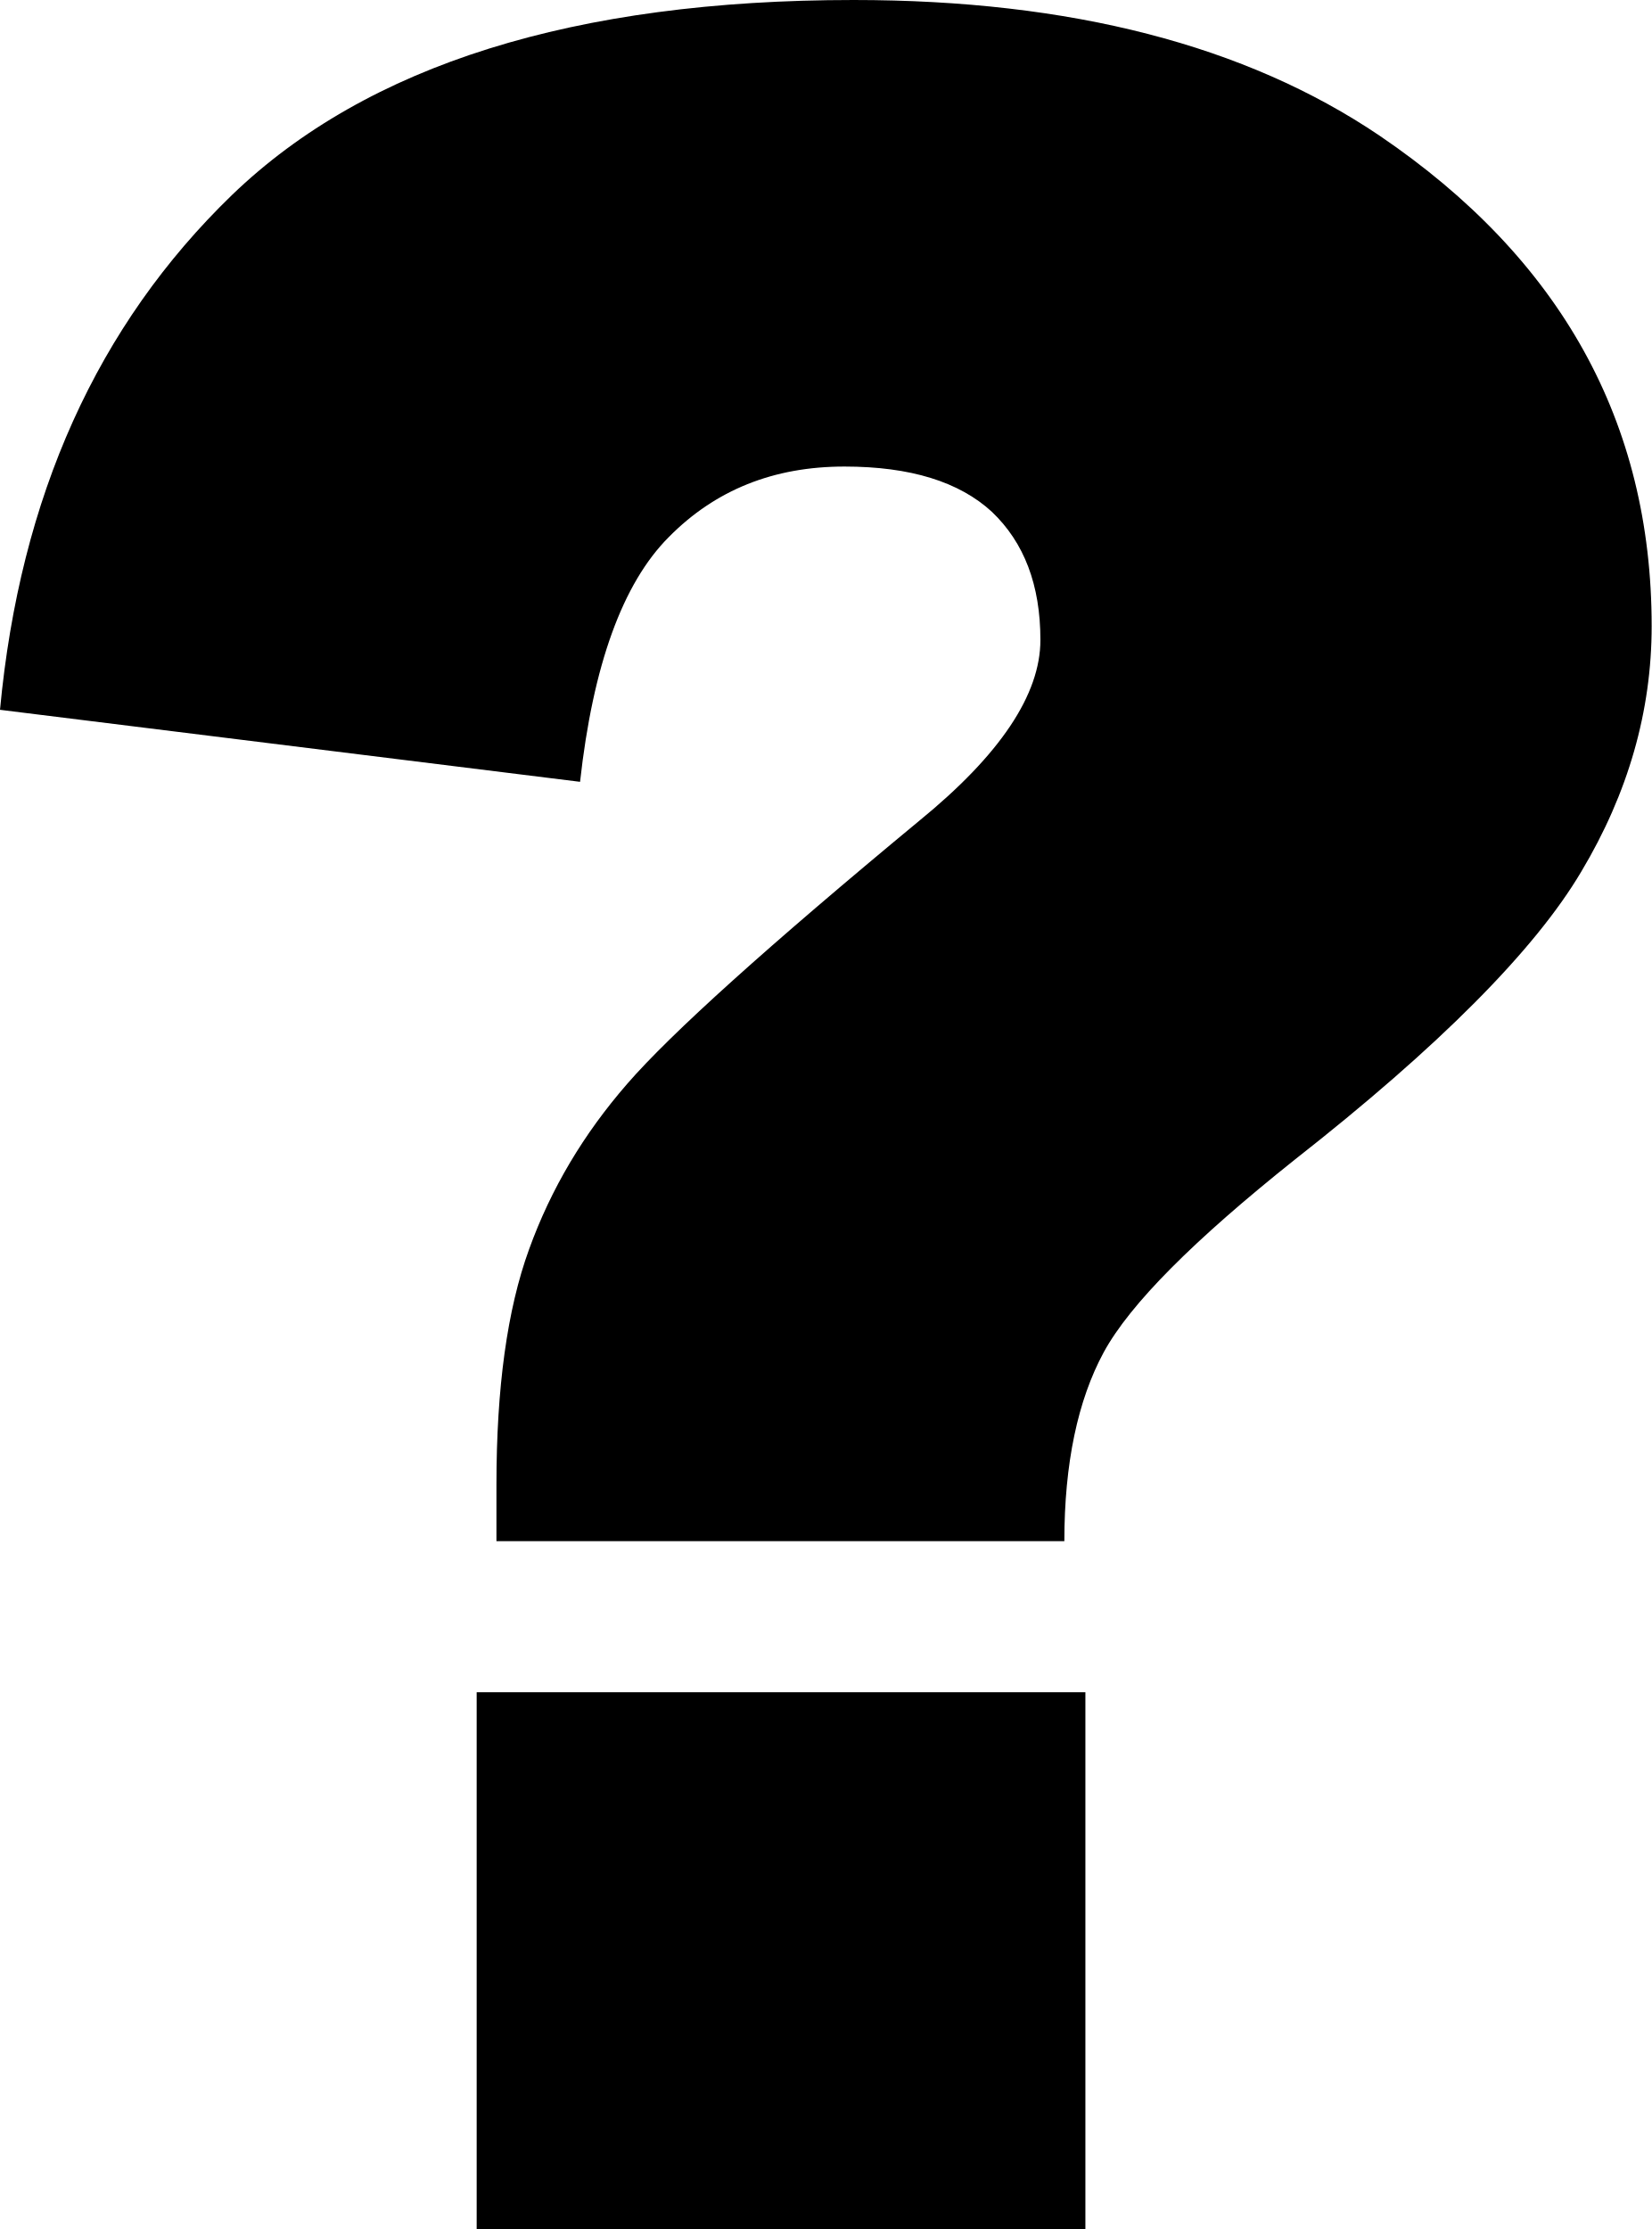
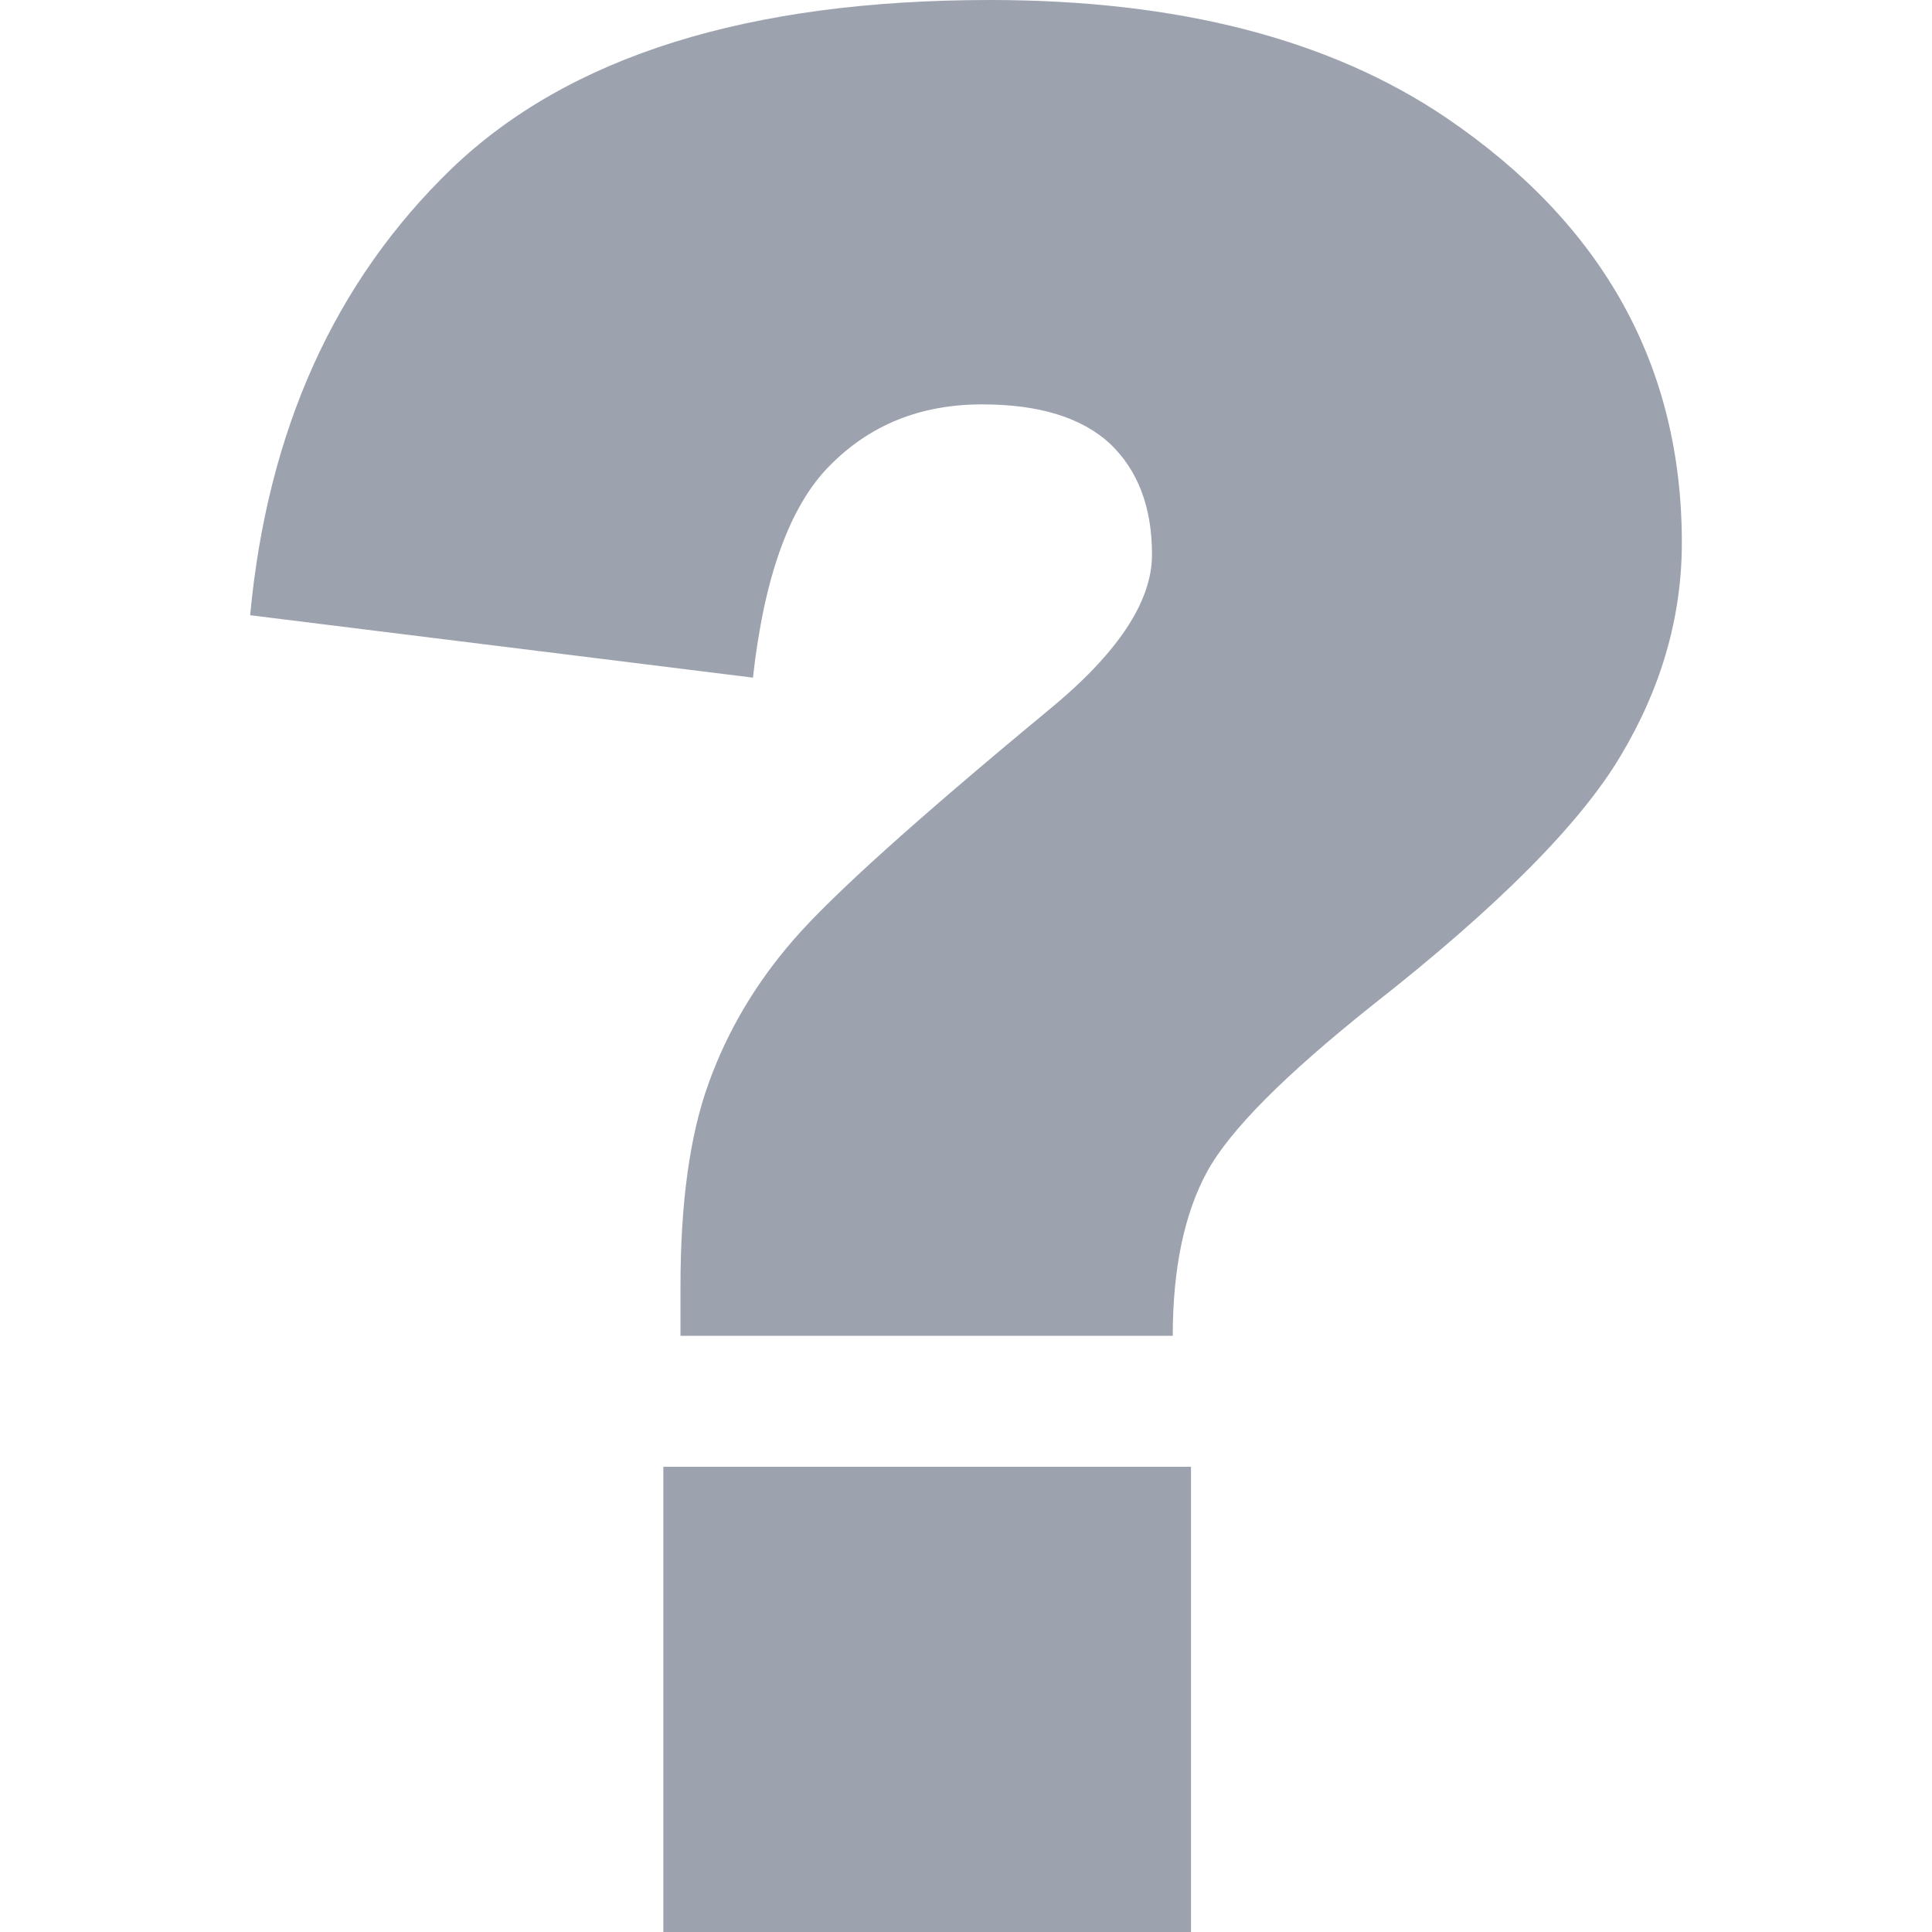
- <svg xmlns="http://www.w3.org/2000/svg" version="1.1" id="Layer_1" x="0px" y="0px" viewBox="0 0 91.06 122.88" style="enable-background:new 0 0 91.06 122.88" xml:space="preserve">
-   <g>
-     <path d="M58.68,84.96H27.37v-3.12c0-5.32,0.59-9.65,1.8-12.97c1.21-3.35,3.01-6.36,5.4-9.11c2.39-2.76,7.76-7.6,16.12-14.52 c4.45-3.63,6.67-6.95,6.67-9.96c0-3.04-0.9-5.37-2.67-7.06c-1.8-1.66-4.5-2.5-8.13-2.5c-3.91,0-7.12,1.29-9.68,3.88 c-2.56,2.56-4.19,7.09-4.9,13.5L0,39.13c1.1-11.76,5.37-21.21,12.8-28.39C20.25,3.57,31.68,0,47.06,0c11.98,0,21.63,2.5,29,7.48 c9.99,6.78,15,15.78,15,27.04c0,4.67-1.29,9.2-3.88,13.53c-2.56,4.33-7.85,9.65-15.81,15.89c-5.54,4.42-9.06,7.93-10.52,10.61 C59.42,77.19,58.68,80.68,58.68,84.96L58.68,84.96z M26.28,93.29h33.56v29.6H26.28V93.29L26.28,93.29z" />
+ <svg xmlns="http://www.w3.org/2000/svg" id="SvgjsSvg1001" width="288" height="288" version="1.1">
+   <defs id="SvgjsDefs1002" />
+   <g id="SvgjsG1008">
+     <svg enable-background="new 0 0 91.06 122.88" viewBox="0 0 91.06 122.88" width="288" height="288">
+       <path d="M58.68,84.96H27.37v-3.12c0-5.32,0.59-9.65,1.8-12.97c1.21-3.35,3.01-6.36,5.4-9.11c2.39-2.76,7.76-7.6,16.12-14.52 c4.45-3.63,6.67-6.95,6.67-9.96c0-3.04-0.9-5.37-2.67-7.06c-1.8-1.66-4.5-2.5-8.13-2.5c-3.91,0-7.12,1.29-9.68,3.88 c-2.56,2.56-4.19,7.09-4.9,13.5L0,39.13c1.1-11.76,5.37-21.21,12.8-28.39C20.25,3.57,31.68,0,47.06,0c11.98,0,21.63,2.5,29,7.48 c9.99,6.78,15,15.78,15,27.04c0,4.67-1.29,9.2-3.88,13.53c-2.56,4.33-7.85,9.65-15.81,15.89c-5.54,4.42-9.06,7.93-10.52,10.61 C59.42,77.19,58.68,80.68,58.68,84.96L58.68,84.96z M26.28,93.29h33.56v29.6H26.28V93.29L26.28,93.29z" fill="#9ca3af" class="color000 svgShape" />
+     </svg>
  </g>
</svg>
